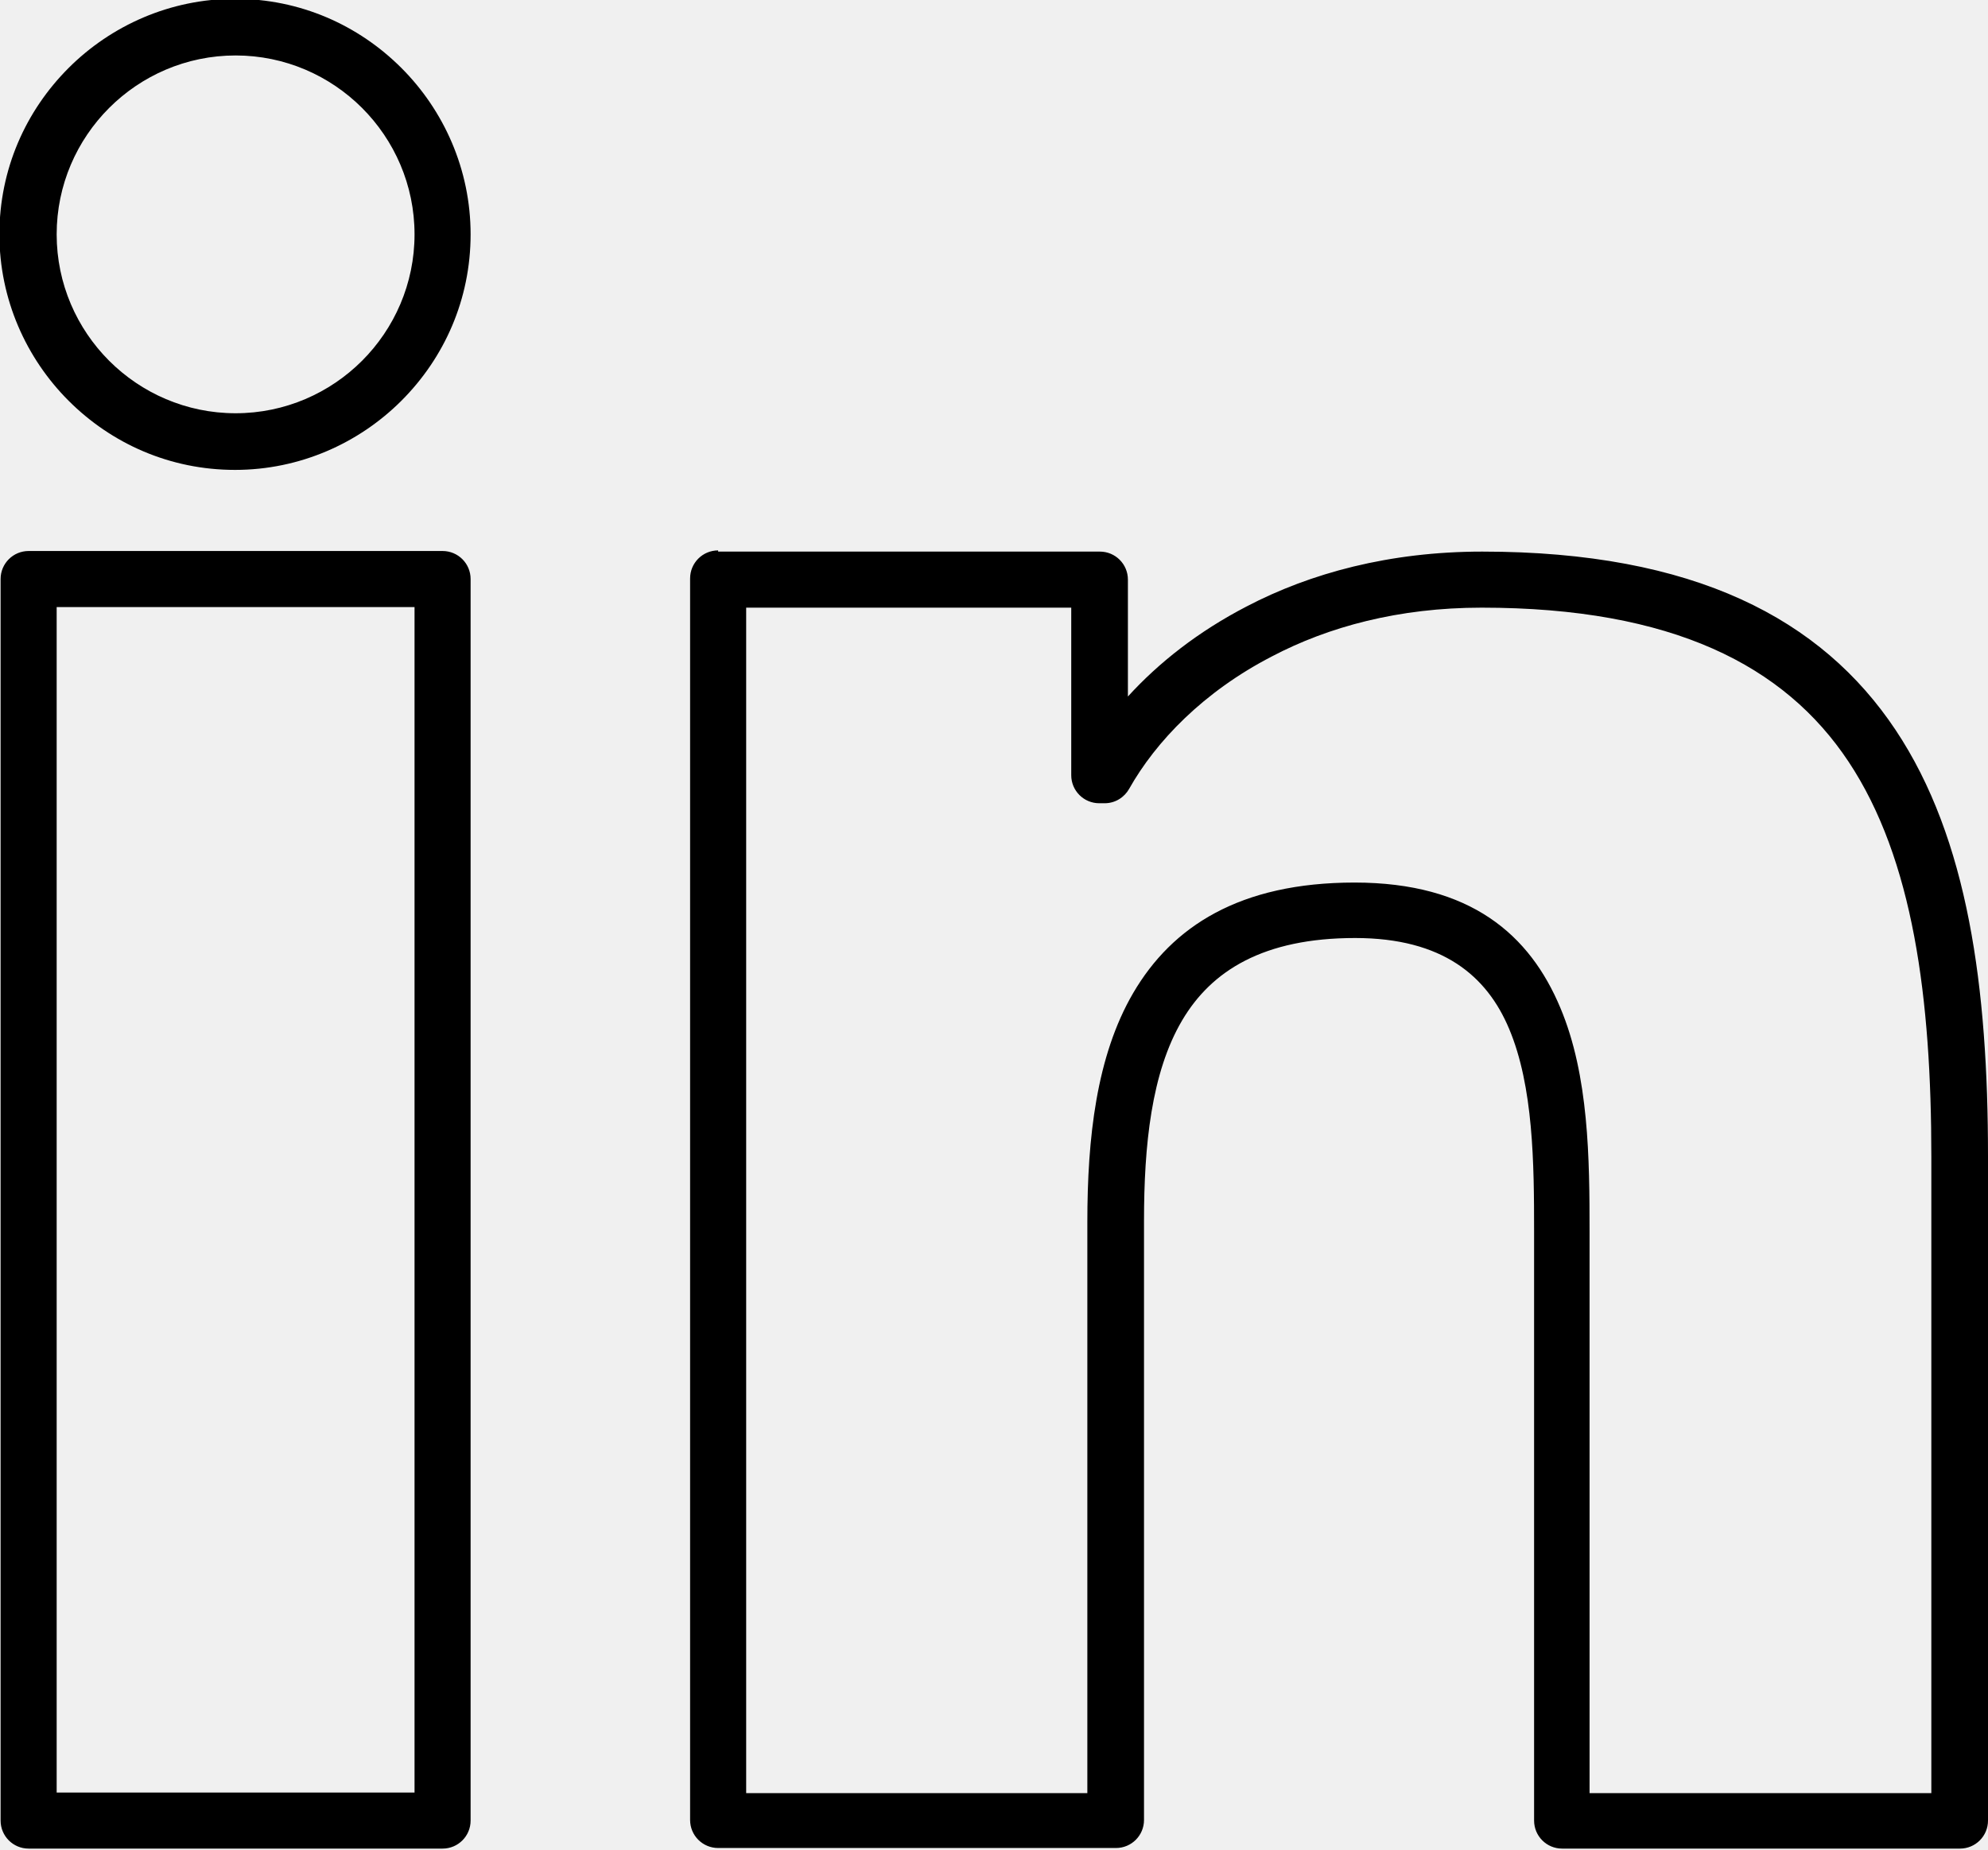
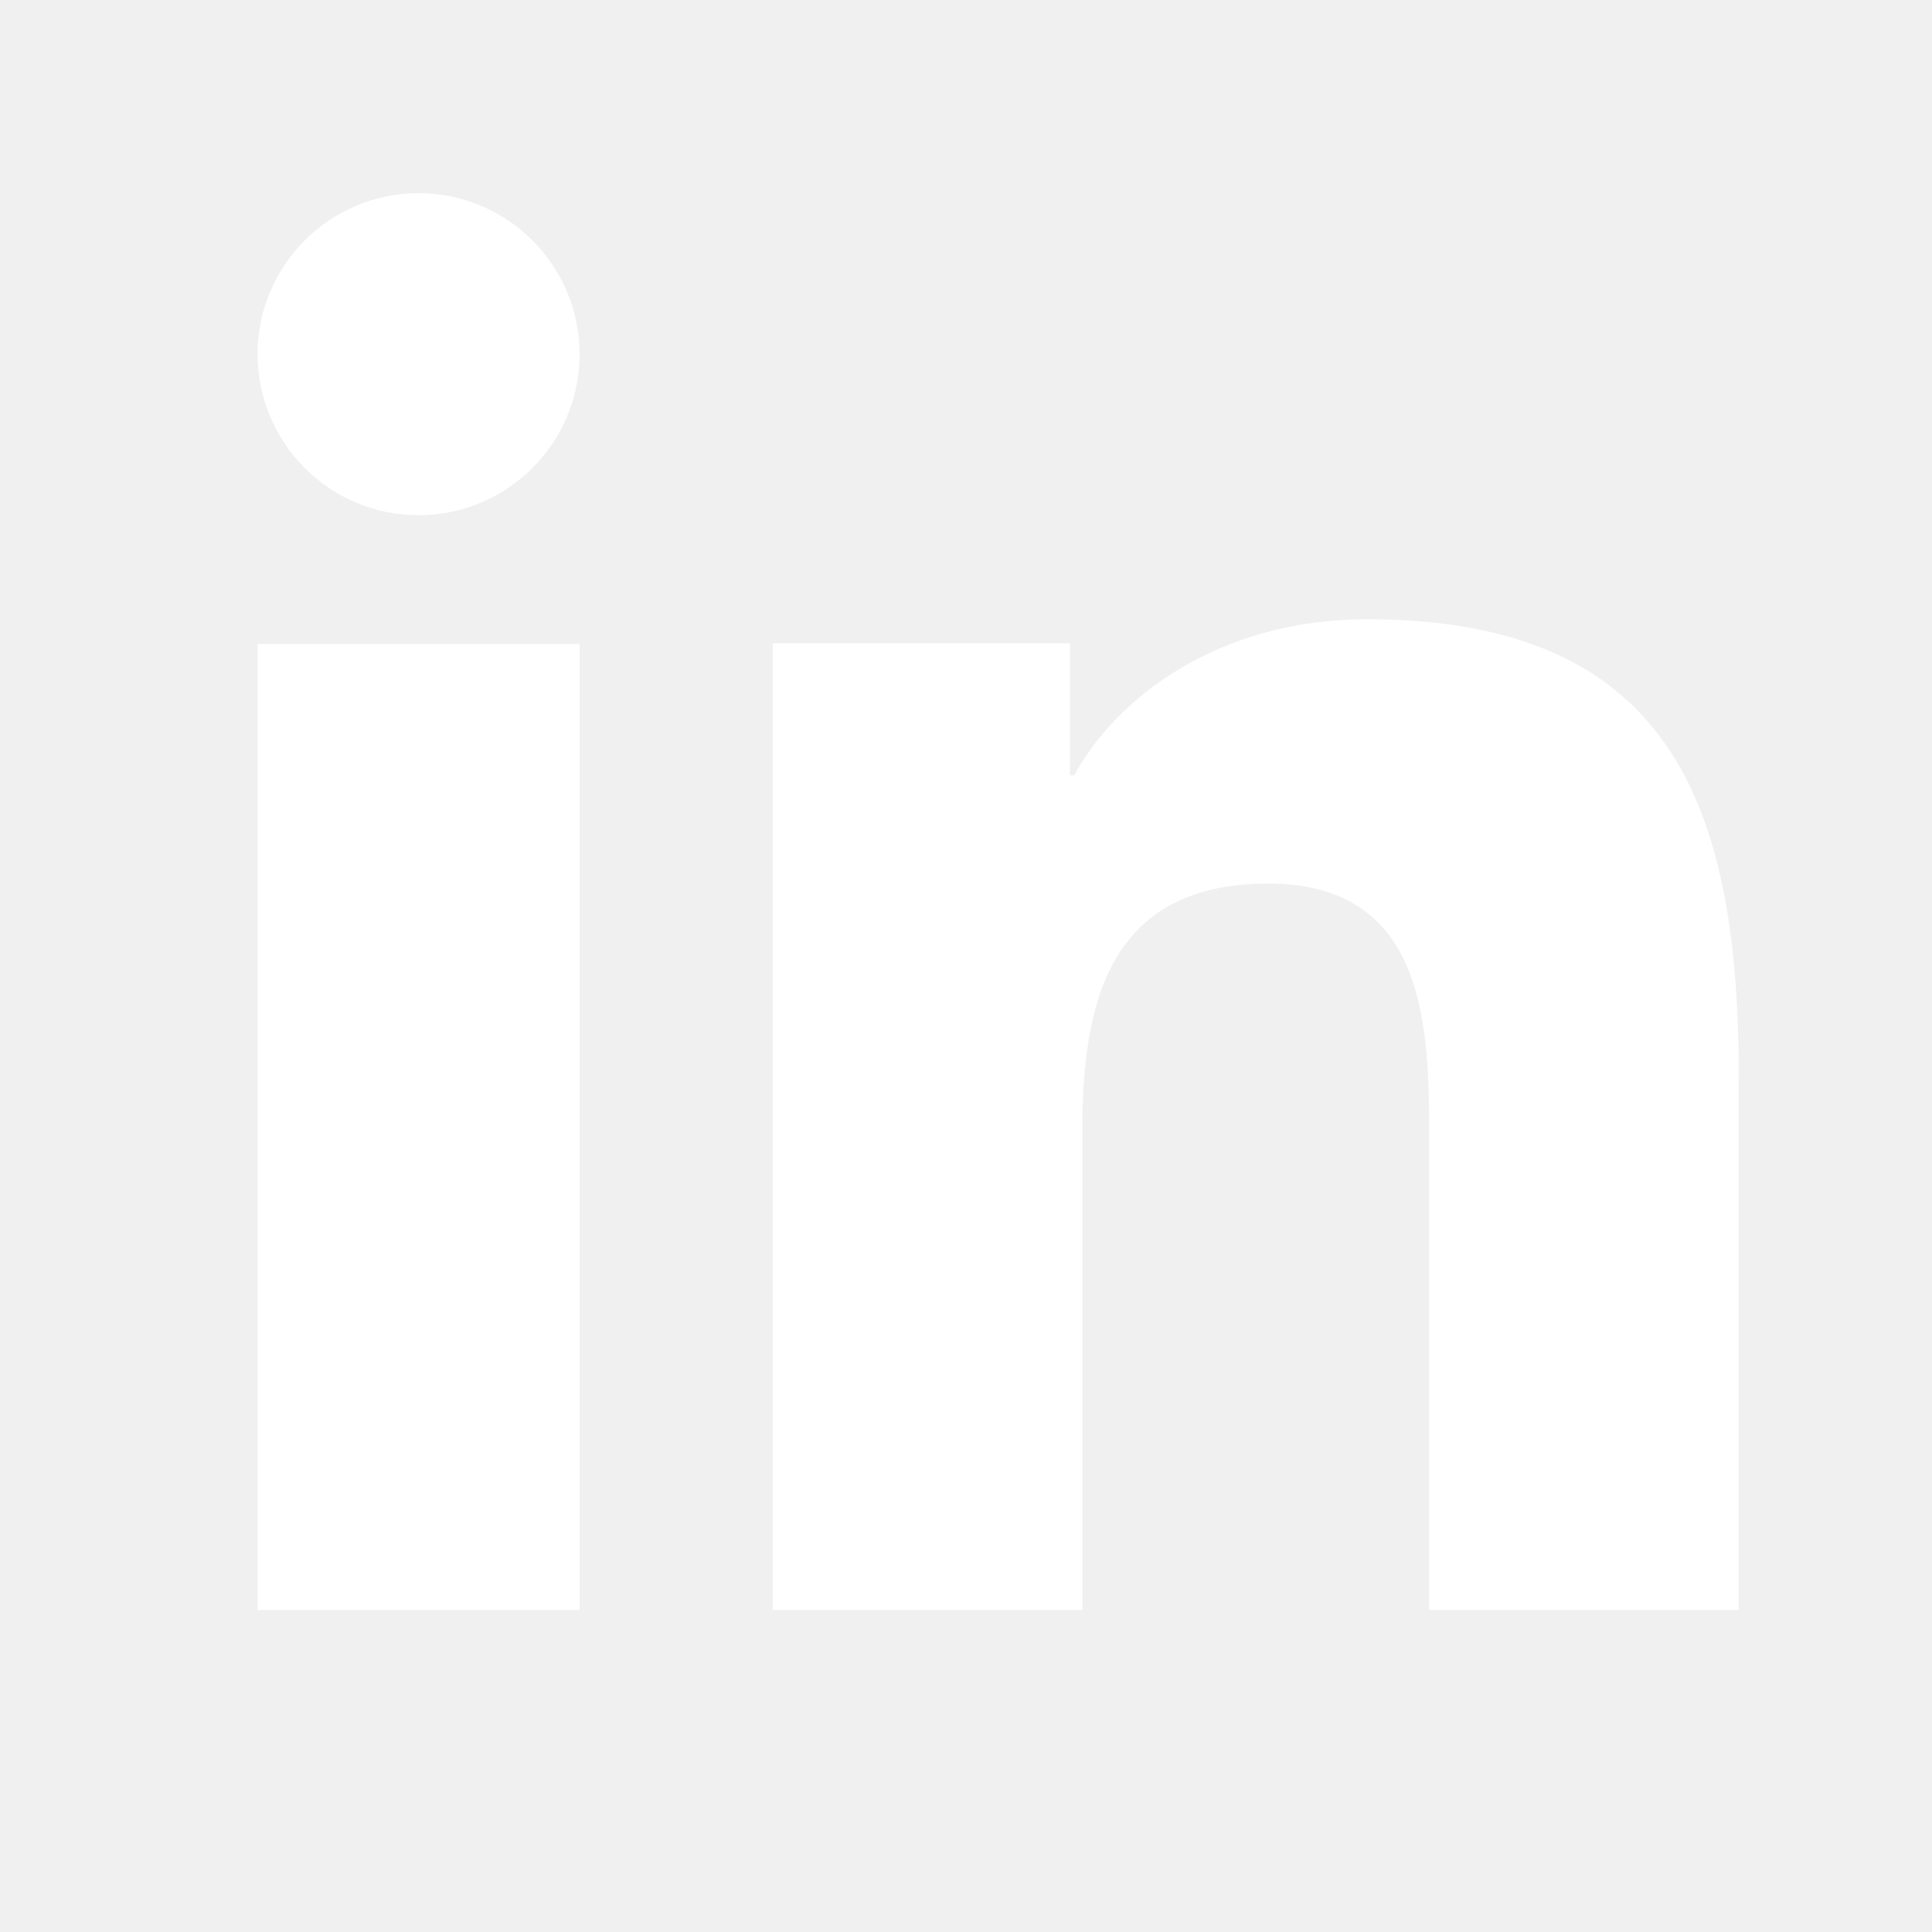
- <svg xmlns="http://www.w3.org/2000/svg" viewBox="0 0 3333 3102" shape-rendering="geometricPrecision" text-rendering="geometricPrecision" image-rendering="optimizeQuality" fill-rule="evenodd" clip-rule="evenodd">
-   <path d="M1204 925h640c26 0 47 21 47 47v196c52-57 118-109 199-151 107-56 240-92 395-92 356 0 569 113 693 299 122 183 155 433 155 715v1114c0 26-21 47-47 47h-667c-26 0-47-21-47-47v-988c0-113-1-243-42-340-37-88-111-152-258-152-154 0-241 55-290 138-52 88-64 211-64 336v1005c0 26-21 47-47 47h-667c-26 0-47-21-47-47V970c0-26 21-47 47-47zm593 94h-546v1988h572v-958c0-140 15-278 77-384 65-111 178-185 371-185 195 0 294 88 345 210 48 114 49 254 49 376v941h573V1940c0-265-30-499-139-663-107-161-295-258-615-258-139 0-257 32-352 82-114 59-194 142-239 222-8 14-23 24-41 24h-9c-26 0-47-21-47-47v-281zM789 393c0 109-44 207-116 279-71 71-170 116-279 116s-207-44-279-116C44 601-1 502-1 393s44-207 116-279C186 43 285-2 394-2s207 44 279 116c71 71 116 170 116 279zM607 605c54-54 88-129 88-212s-34-158-88-212-129-88-212-88-158 34-212 88-88 129-88 212 34 158 88 212 129 88 212 88 158-34 212-88zM48 924h694c26 0 47 21 47 47v2082c0 26-21 47-47 47H48c-26 0-47-21-47-47V971c0-26 21-47 47-47zm647 94H95v1988h600V1018z" fill-rule="nonzero" />
+ <svg xmlns="http://www.w3.org/2000/svg" viewBox="0,0,256,256" width="480px" height="480px" fill-rule="nonzero">
+   <g fill="#ffffff" fill-rule="nonzero" stroke="none" stroke-width="1" stroke-linecap="butt" stroke-linejoin="miter" stroke-miterlimit="10" stroke-dasharray="" stroke-dashoffset="0" font-family="none" font-weight="none" font-size="none" text-anchor="none" style="mix-blend-mode: normal">
+     <g transform="scale(8.53333,8.53333)">
+       <path d="M9,25h-5v-15h5zM6.501,8c-1.383,0 -2.501,-1.121 -2.501,-2.501c0,-1.38 1.12,-2.499 2.501,-2.499c1.378,0 2.499,1.121 2.499,2.499c0,1.38 -1.121,2.501 -2.499,2.501zM27,25h-4.807v-7.3c0,-1.741 -0.033,-3.98 -2.499,-3.98c-2.503,0 -2.888,1.896 -2.888,3.854v7.426h-4.806v-15.011h4.614v2.051h0.065c0.642,-1.18 2.211,-2.424 4.551,-2.424c4.87,0 5.77,3.109 5.77,7.151c0,0 0,8.233 0,8.233z" />
+     </g>
+   </g>
</svg>
